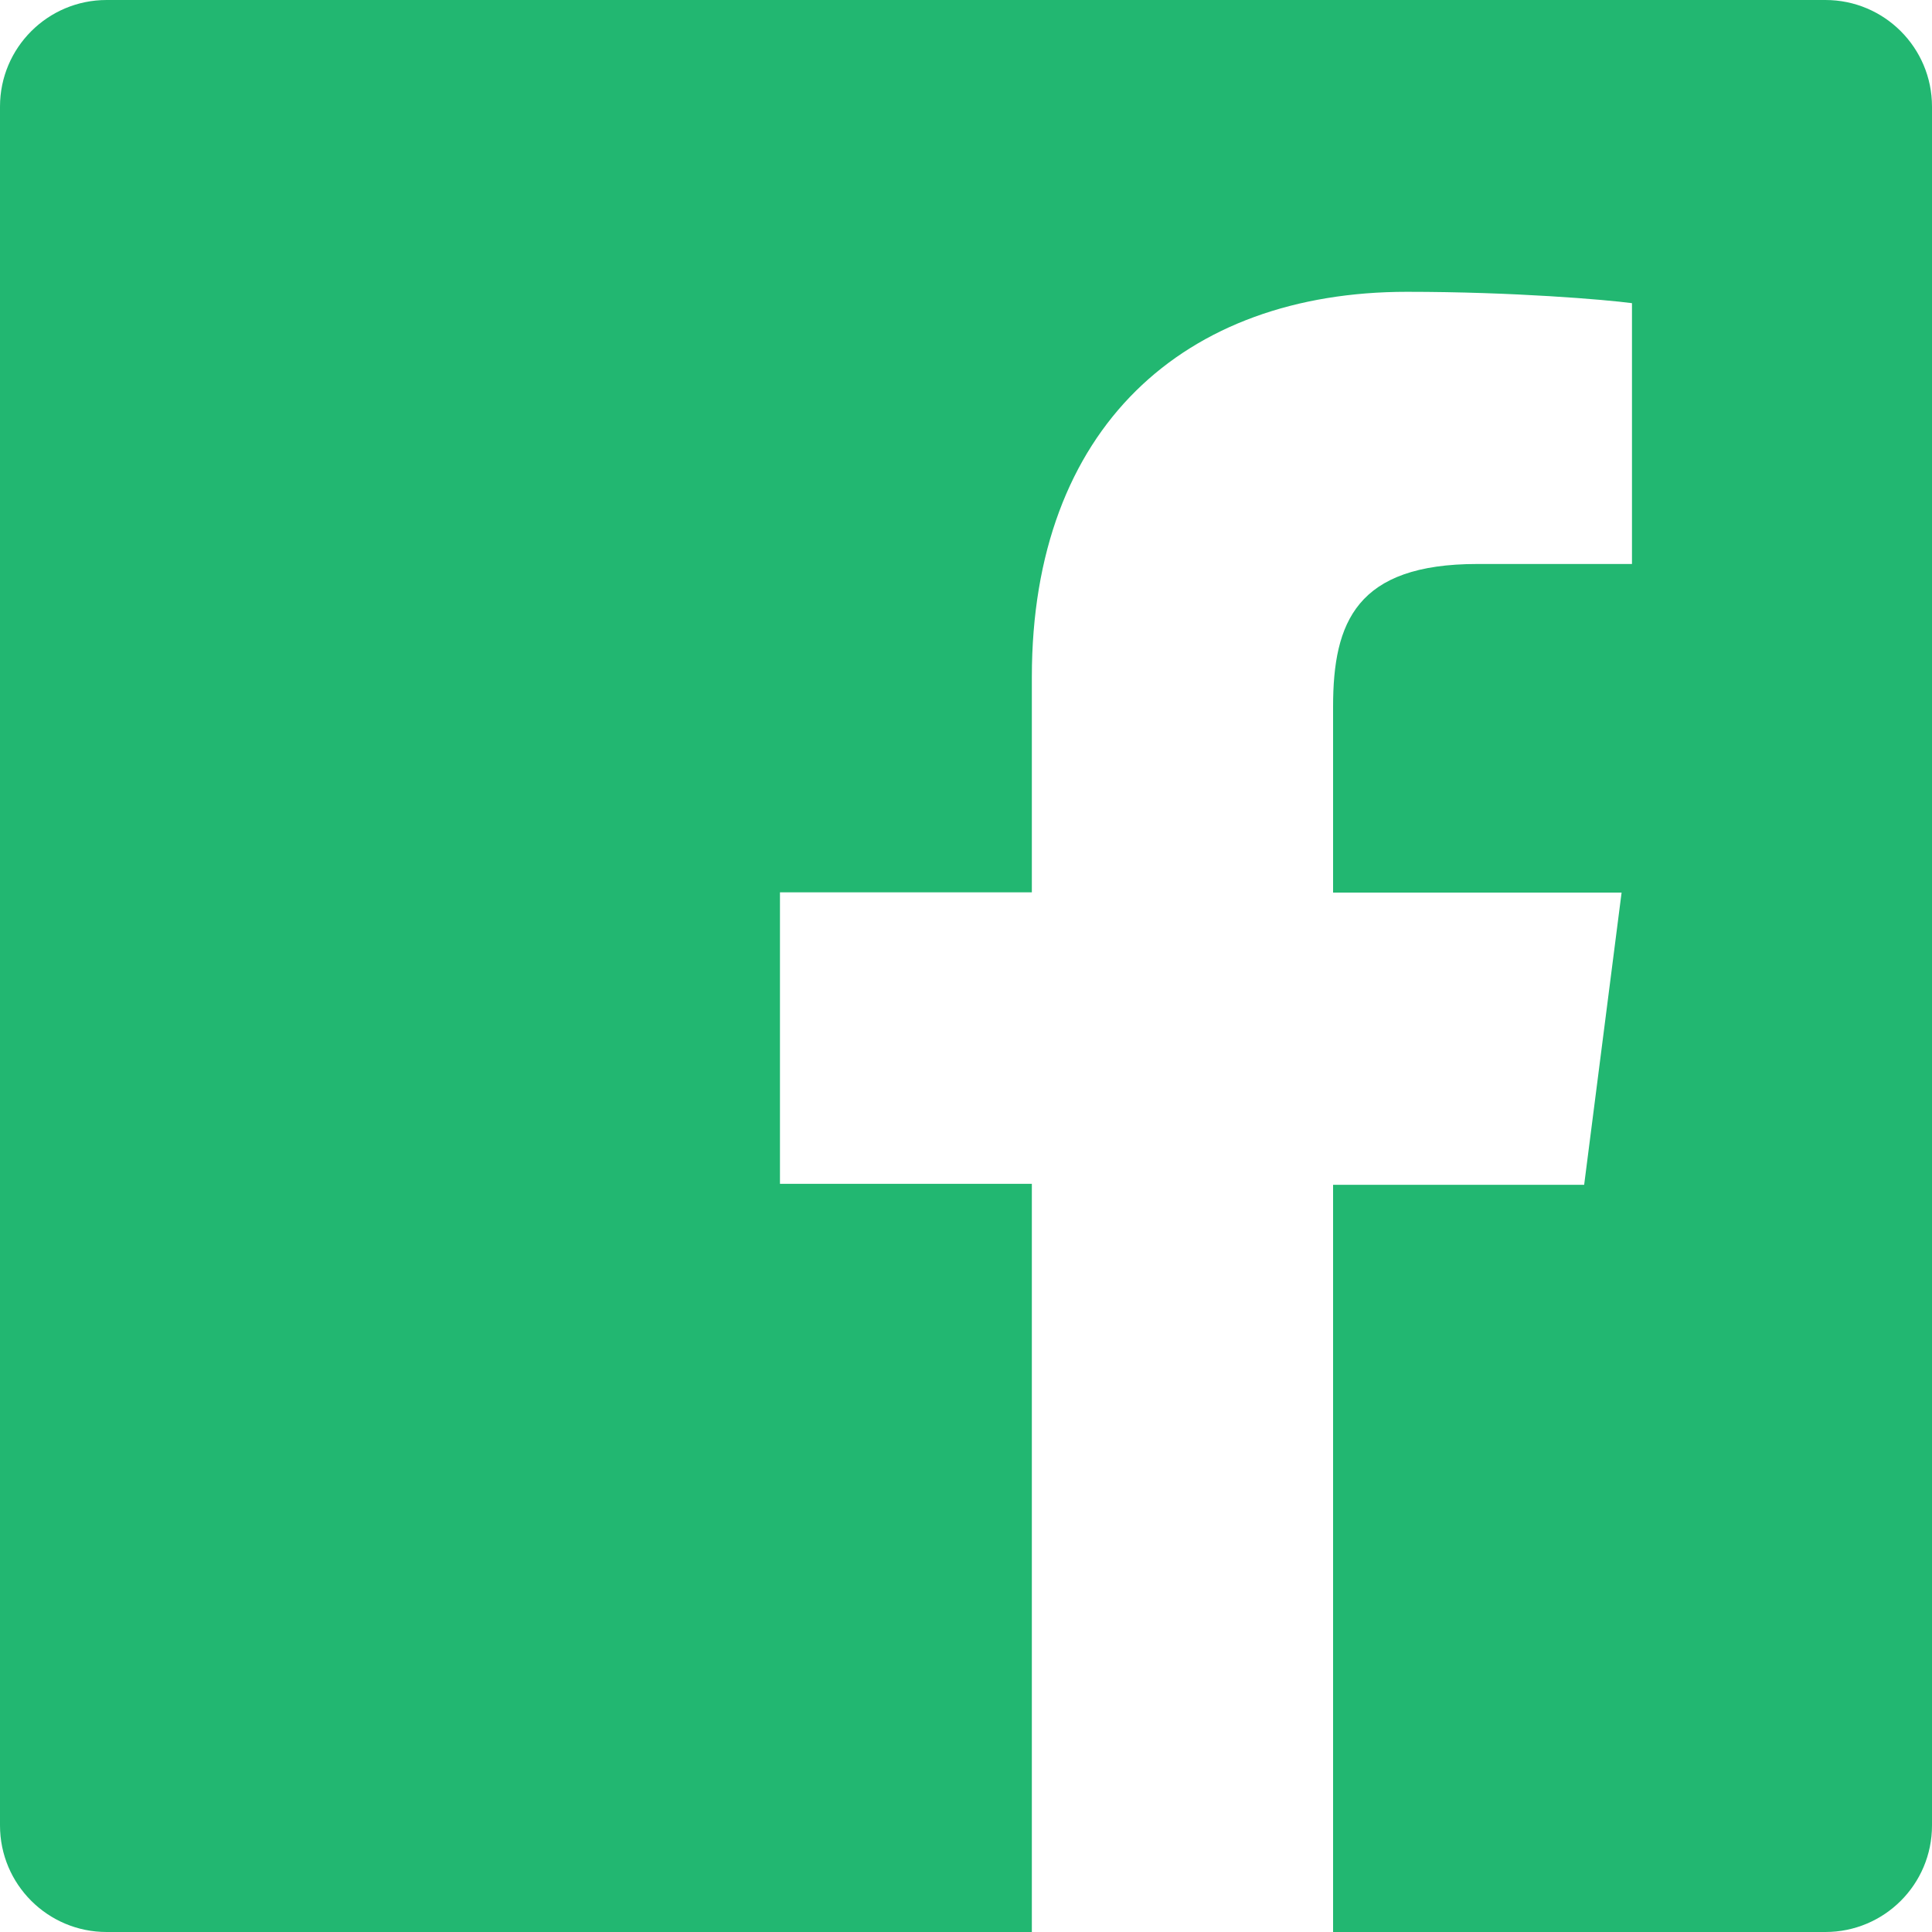
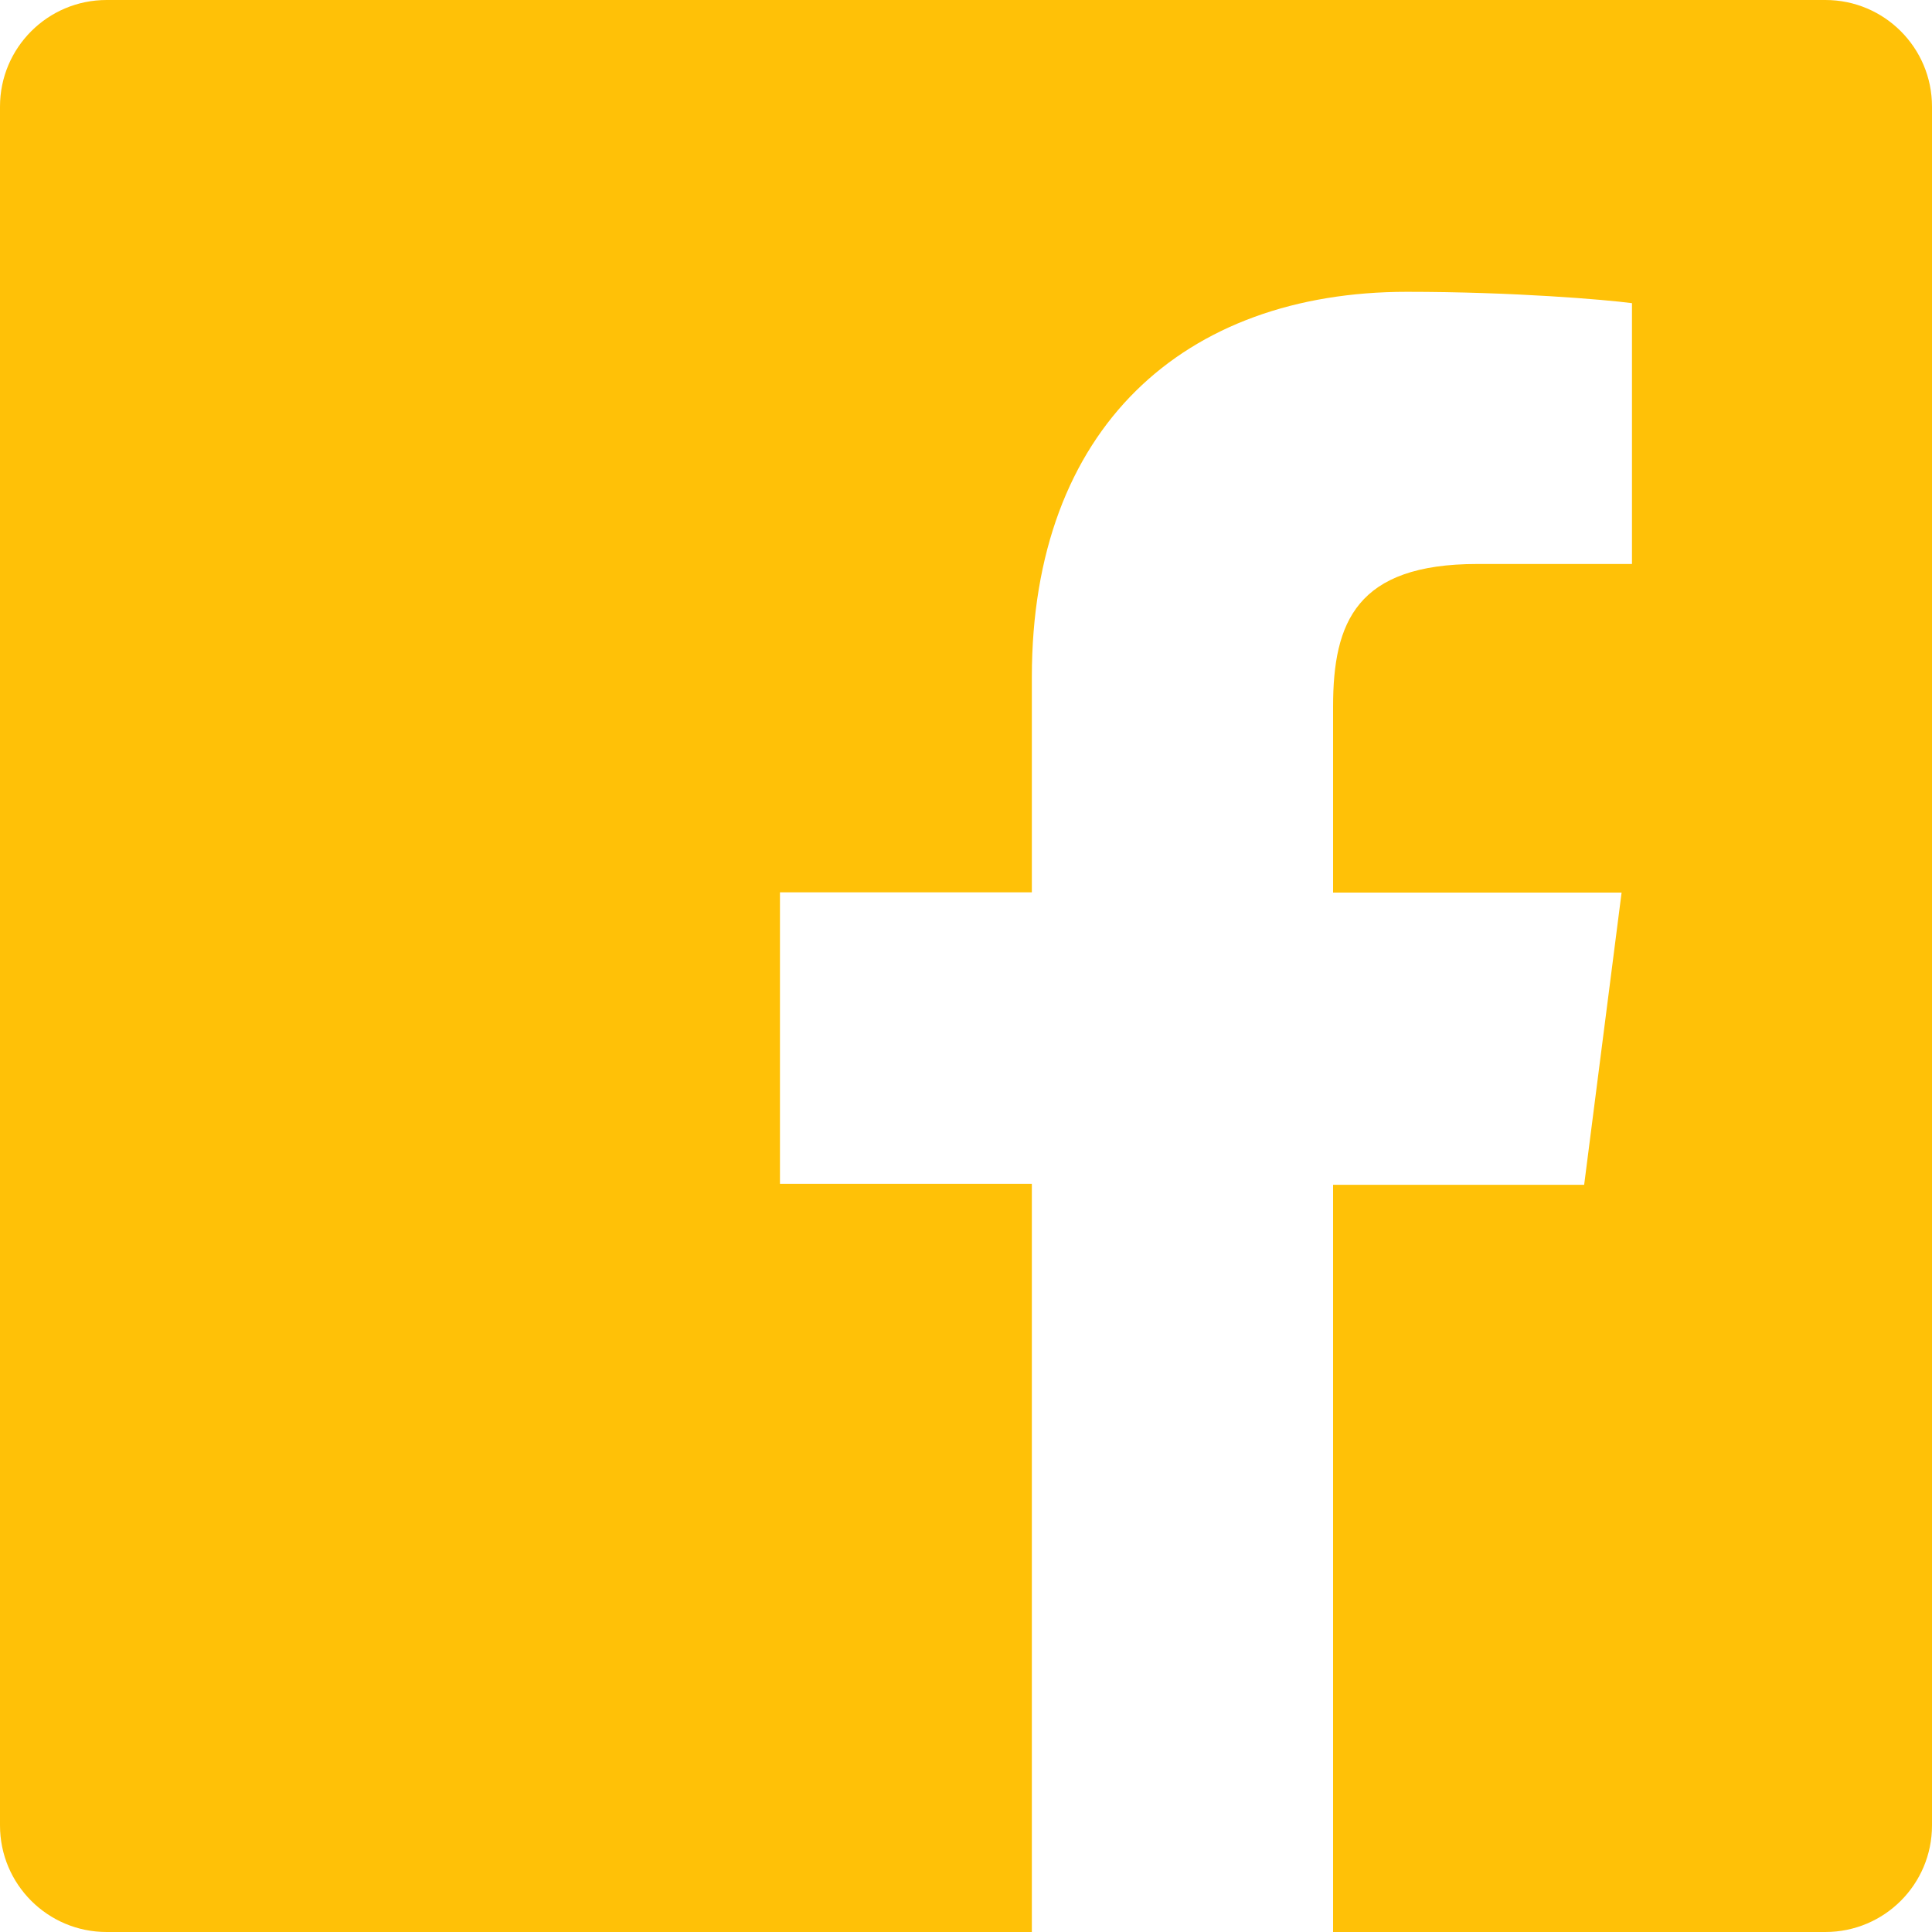
<svg xmlns="http://www.w3.org/2000/svg" role="img" viewBox="0 0 24 24">
-   <path d="M22.676 0H1.324C.593 0 0 .593 0 1.324v21.352C0 23.408.593 24 1.324 24h11.494v-9.294H9.689v-3.621h3.129V8.41c0-3.099 1.894-4.785 4.659-4.785 1.325 0 2.464.097 2.796.141v3.24h-1.921c-1.5 0-1.792.721-1.792 1.771v2.311h3.584l-.465 3.63H16.56V24h6.115c.733 0 1.325-.592 1.325-1.324V1.324C24 .593 23.408 0 22.676 0" fill="#22B771" />
+   <path d="M22.676 0H1.324C.593 0 0 .593 0 1.324v21.352C0 23.408.593 24 1.324 24h11.494v-9.294H9.689v-3.621h3.129V8.41c0-3.099 1.894-4.785 4.659-4.785 1.325 0 2.464.097 2.796.141v3.24h-1.921c-1.5 0-1.792.721-1.792 1.771v2.311h3.584l-.465 3.63H16.56V24h6.115c.733 0 1.325-.592 1.325-1.324V1.324C24 .593 23.408 0 22.676 0" fill="#ffc107" />
</svg>
